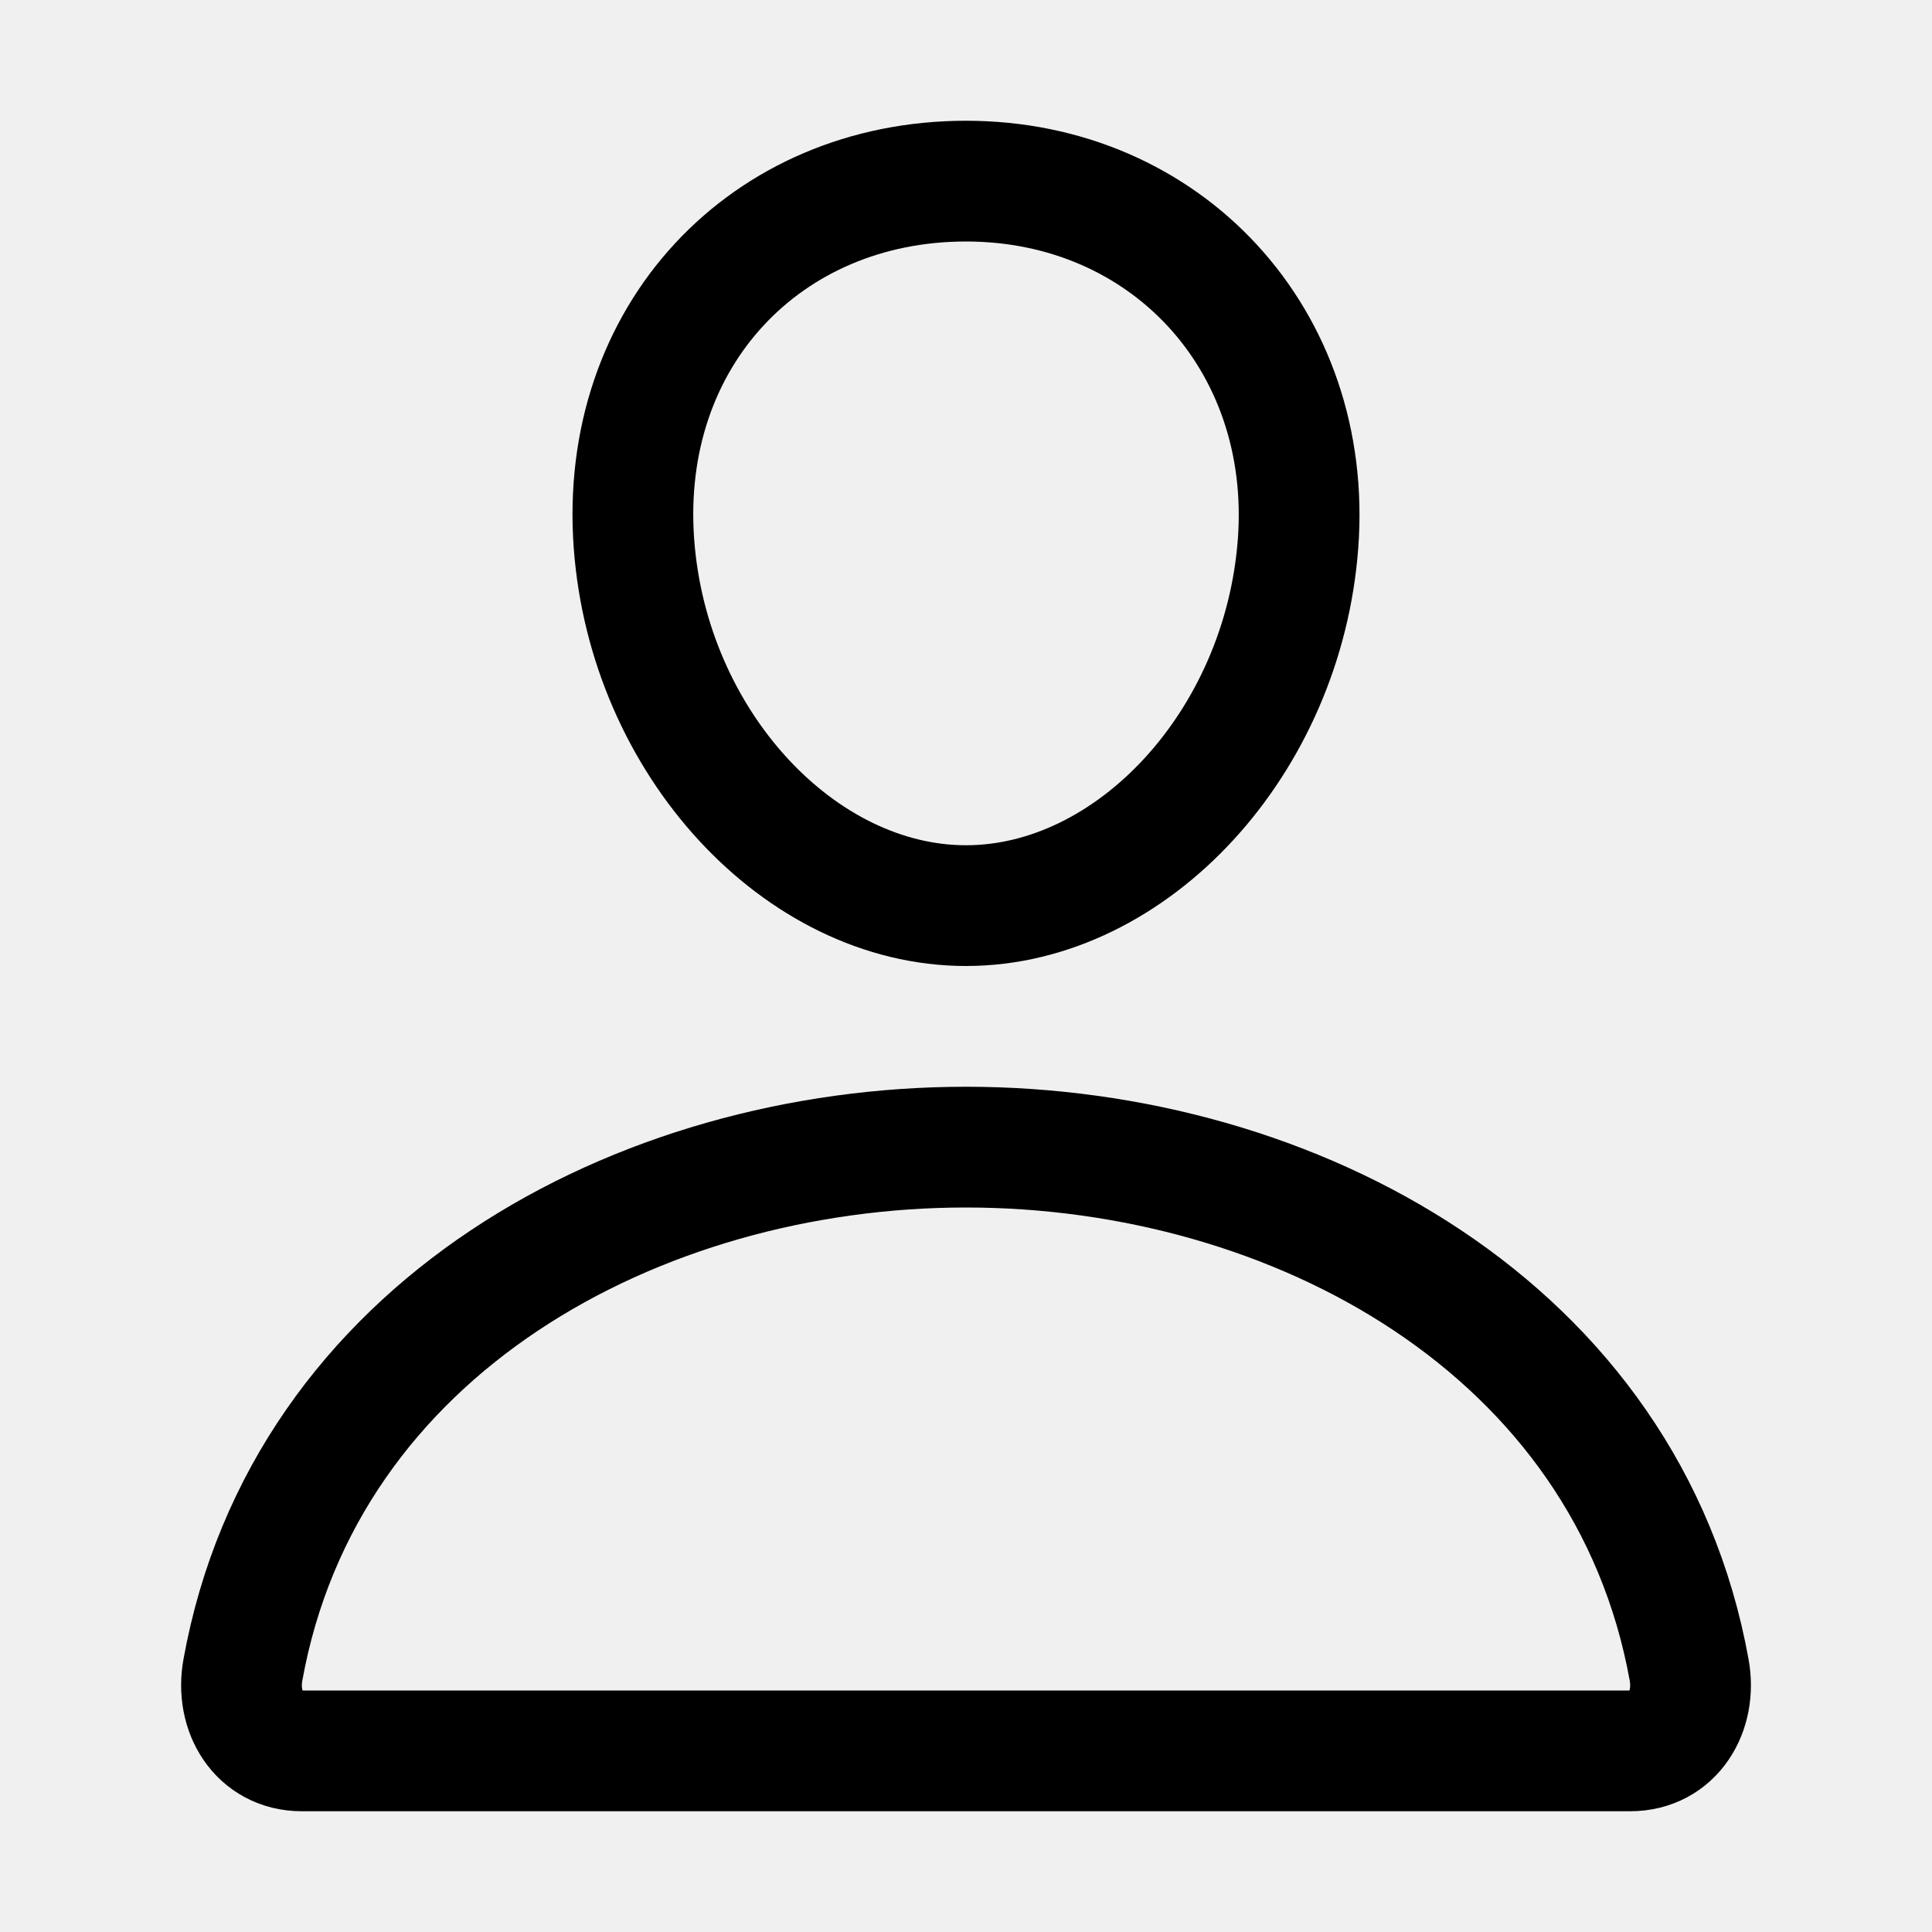
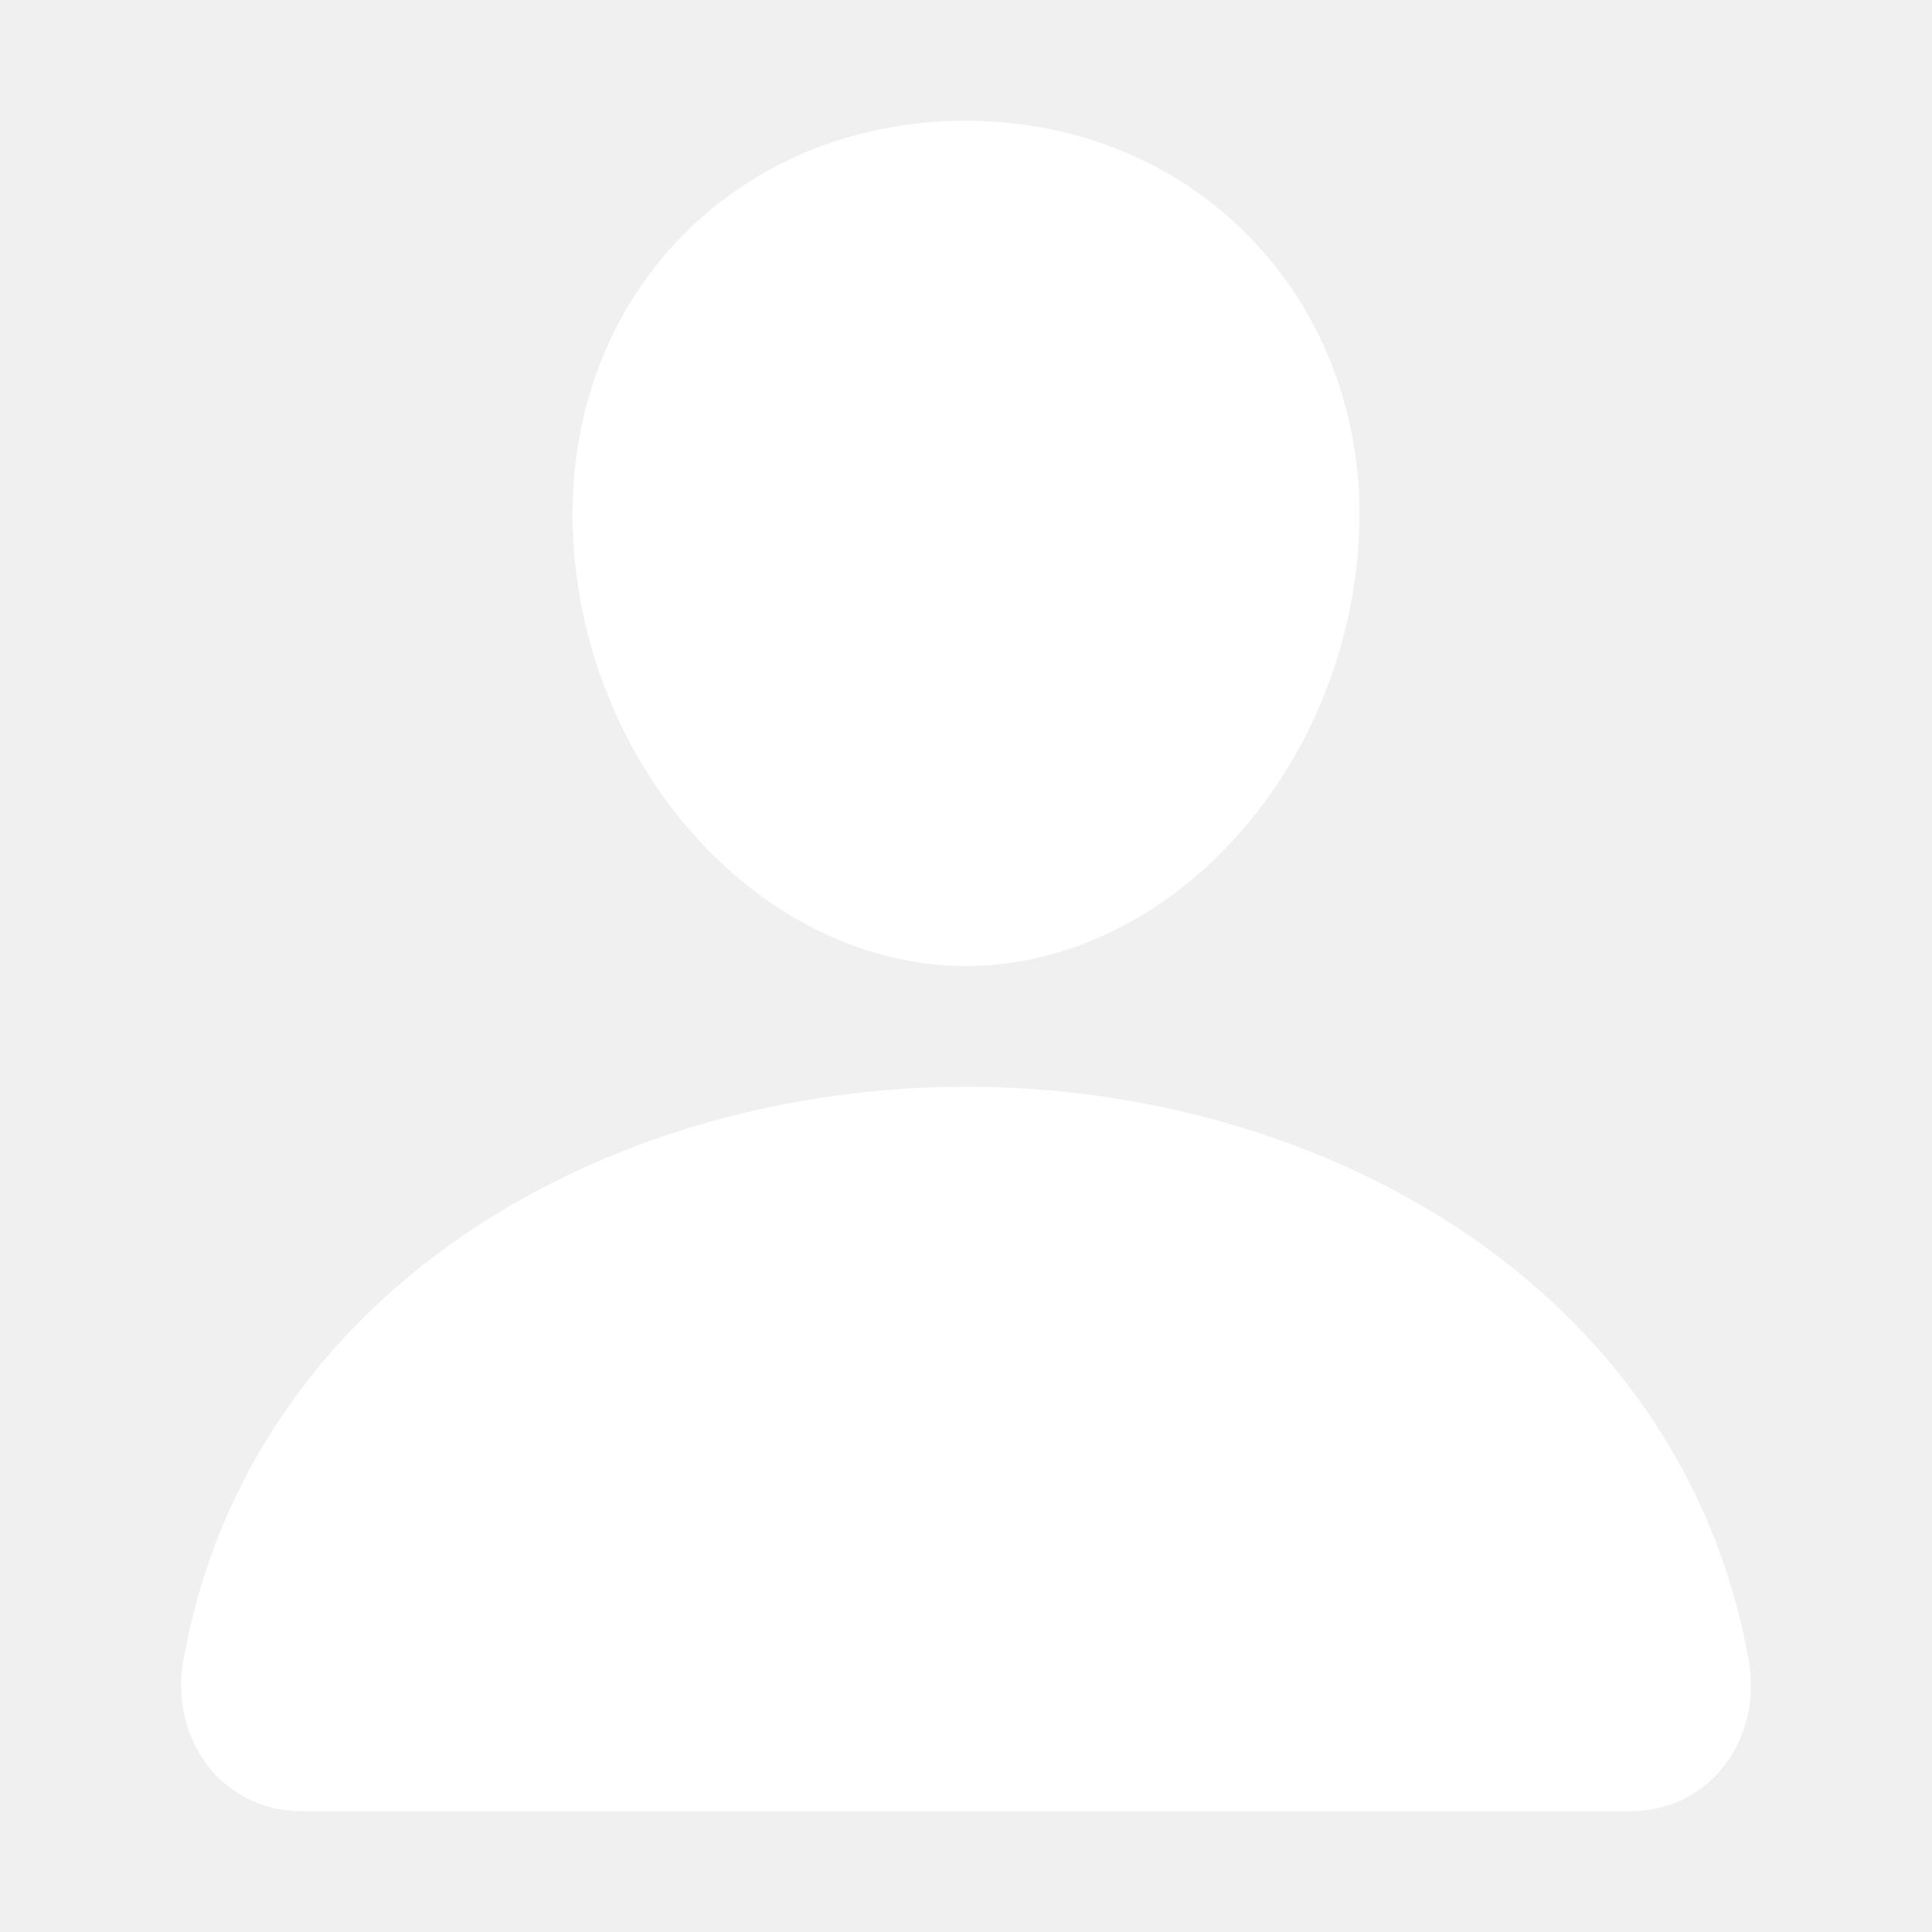
<svg xmlns="http://www.w3.org/2000/svg" viewBox="0 0 512 512" class="ionicon">
-   <path d="M344 144c-3.92 52.87-44 96-88 96s-84.15-43.12-88-96c-4-55 35-96 88-96s92 42 88 96" fill="none" stroke="currentColor" stroke-linecap="round" stroke-linejoin="round" stroke-width="32px" />
-   <path d="M256 304c-87 0-175.3 48-191.64 138.6C62.39 453.52 68.57 464 80 464h352c11.44 0 17.62-10.48 15.65-21.4C431.3 352 343 304 256 304Z" fill="none" stroke="currentColor" stroke-miterlimit="10" stroke-width="32px" />
+   <path d="M344 144c-3.92 52.87-44 96-88 96s-84.15-43.12-88-96c-4-55 35-96 88-96s92 42 88 96" fill="#fff" stroke="#fff" stroke-linecap="round" stroke-linejoin="round" stroke-width="32px" />
+   <path d="M256 304c-87 0-175.3 48-191.64 138.6C62.39 453.52 68.57 464 80 464h352c11.44 0 17.62-10.48 15.65-21.4C431.3 352 343 304 256 304Z" fill="#fff" stroke="#fff" stroke-miterlimit="10" stroke-width="32px" />
</svg>
